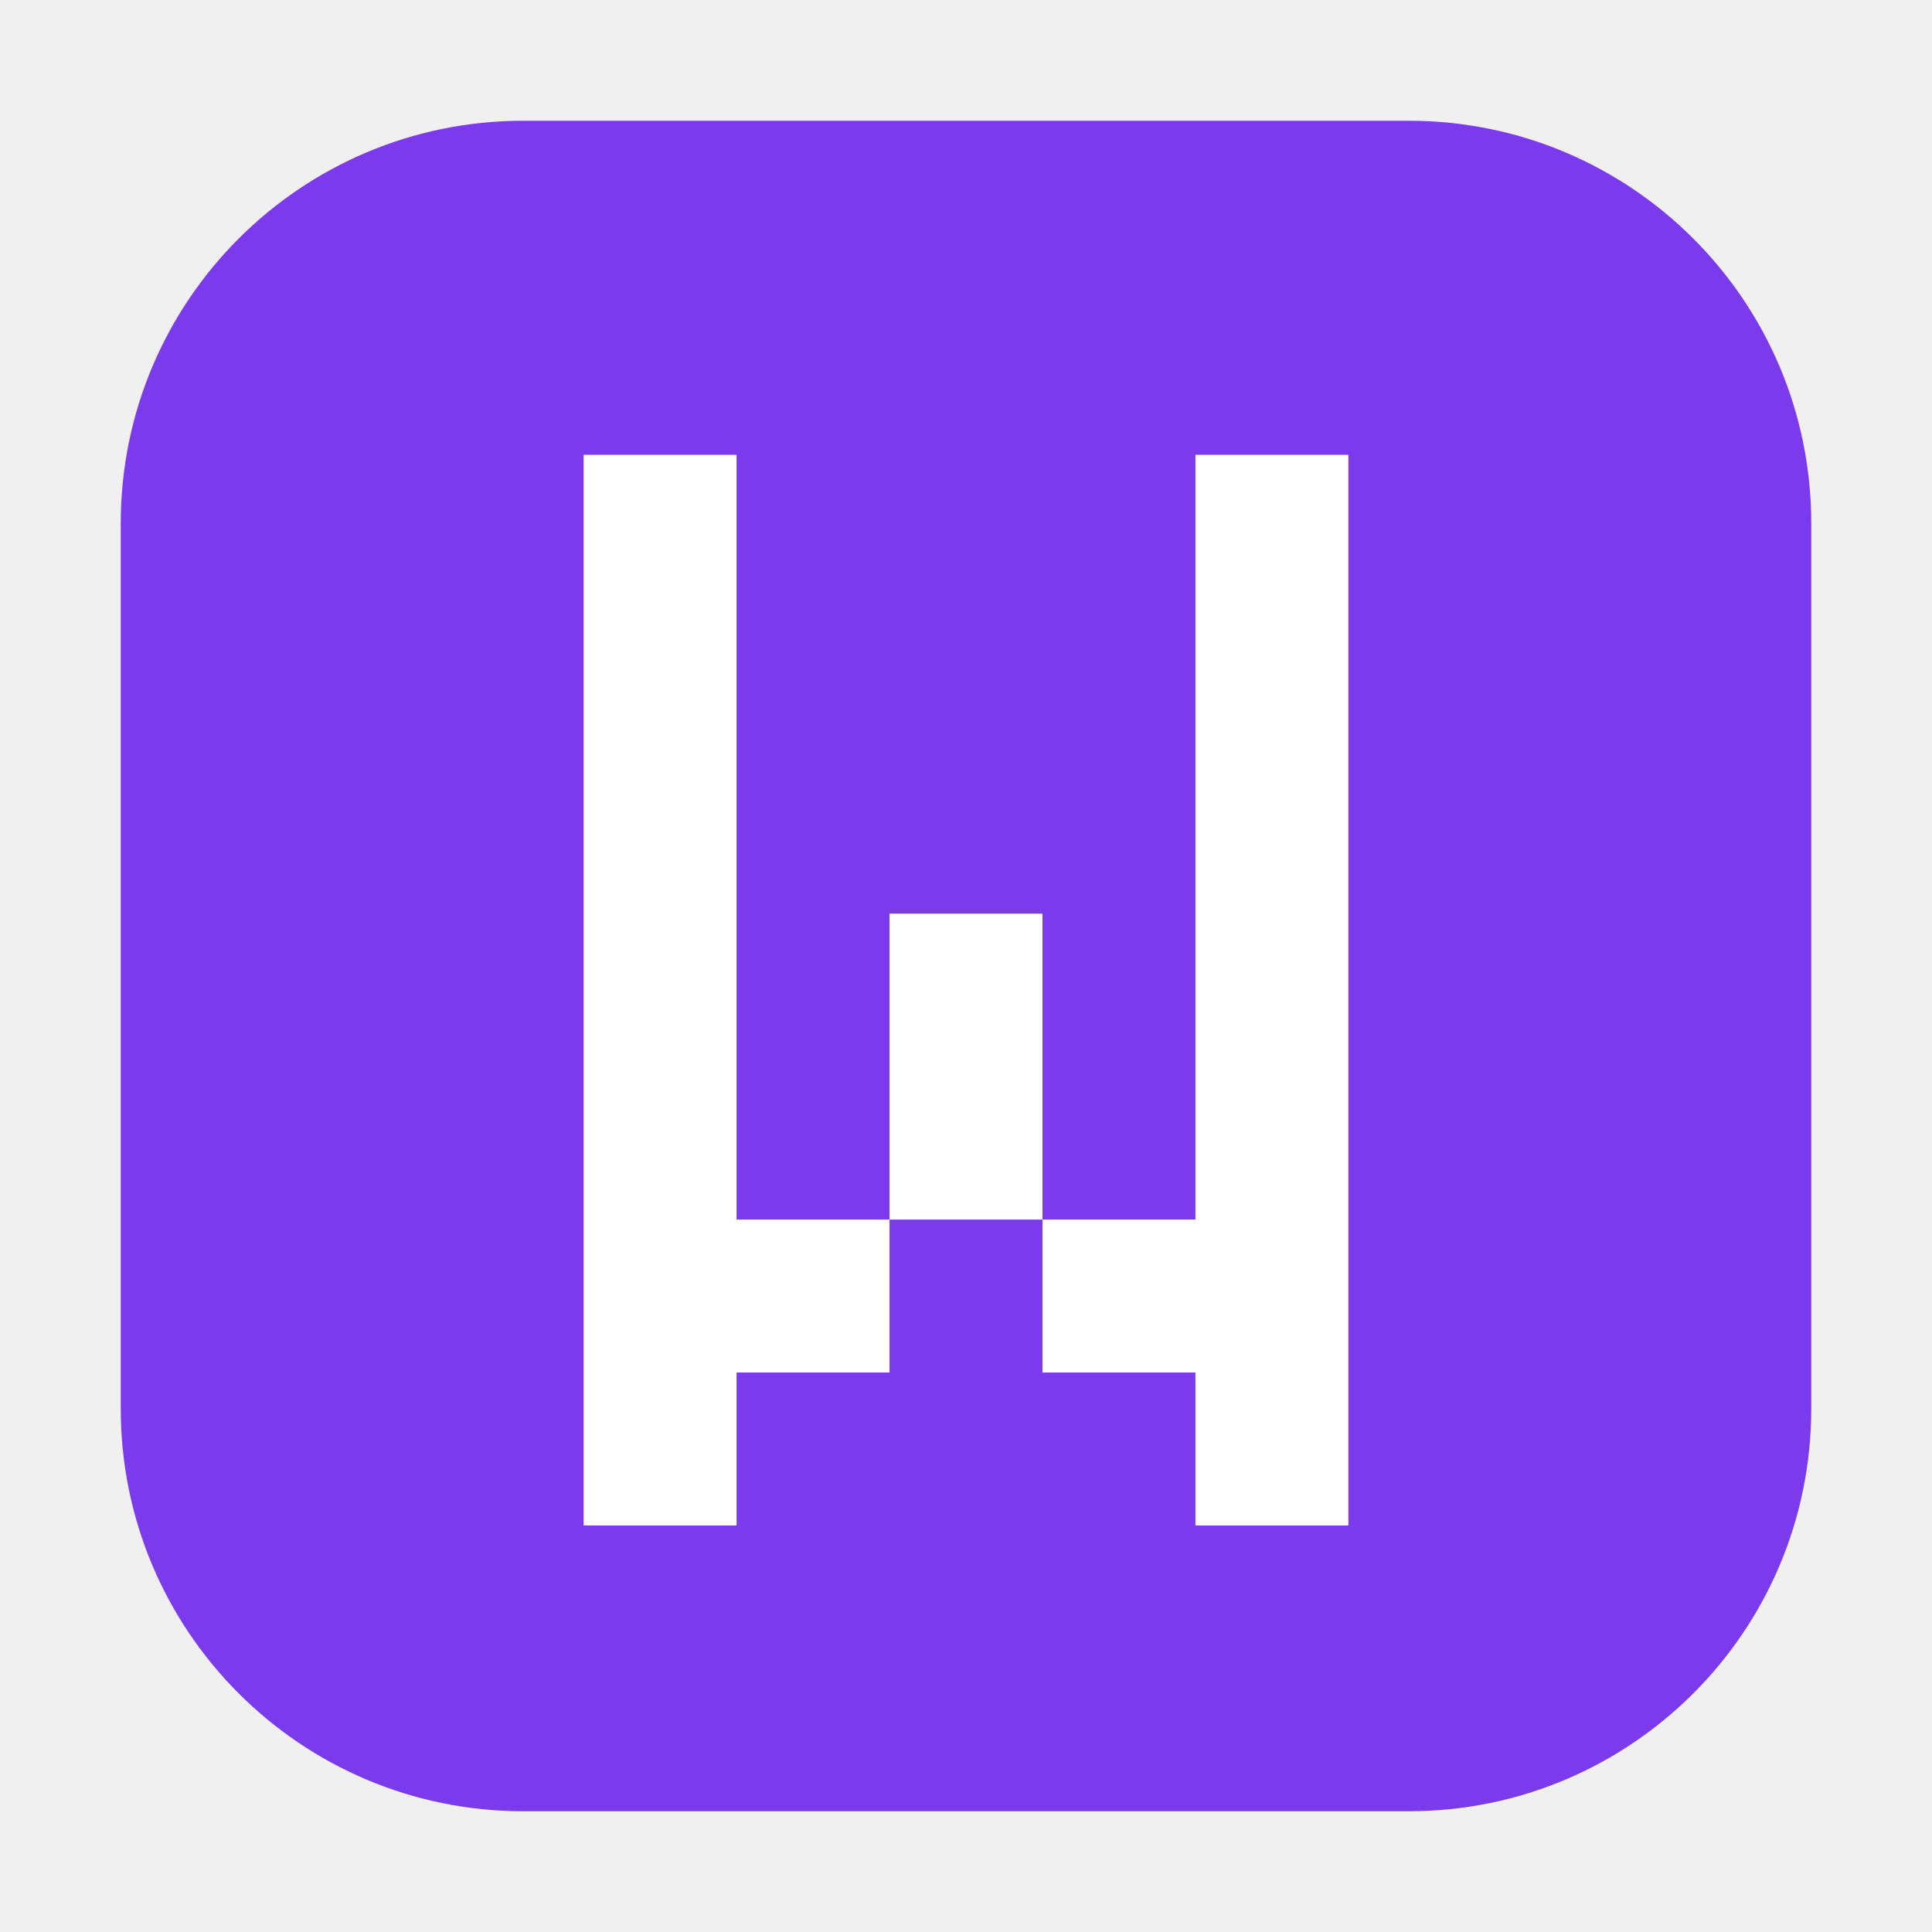
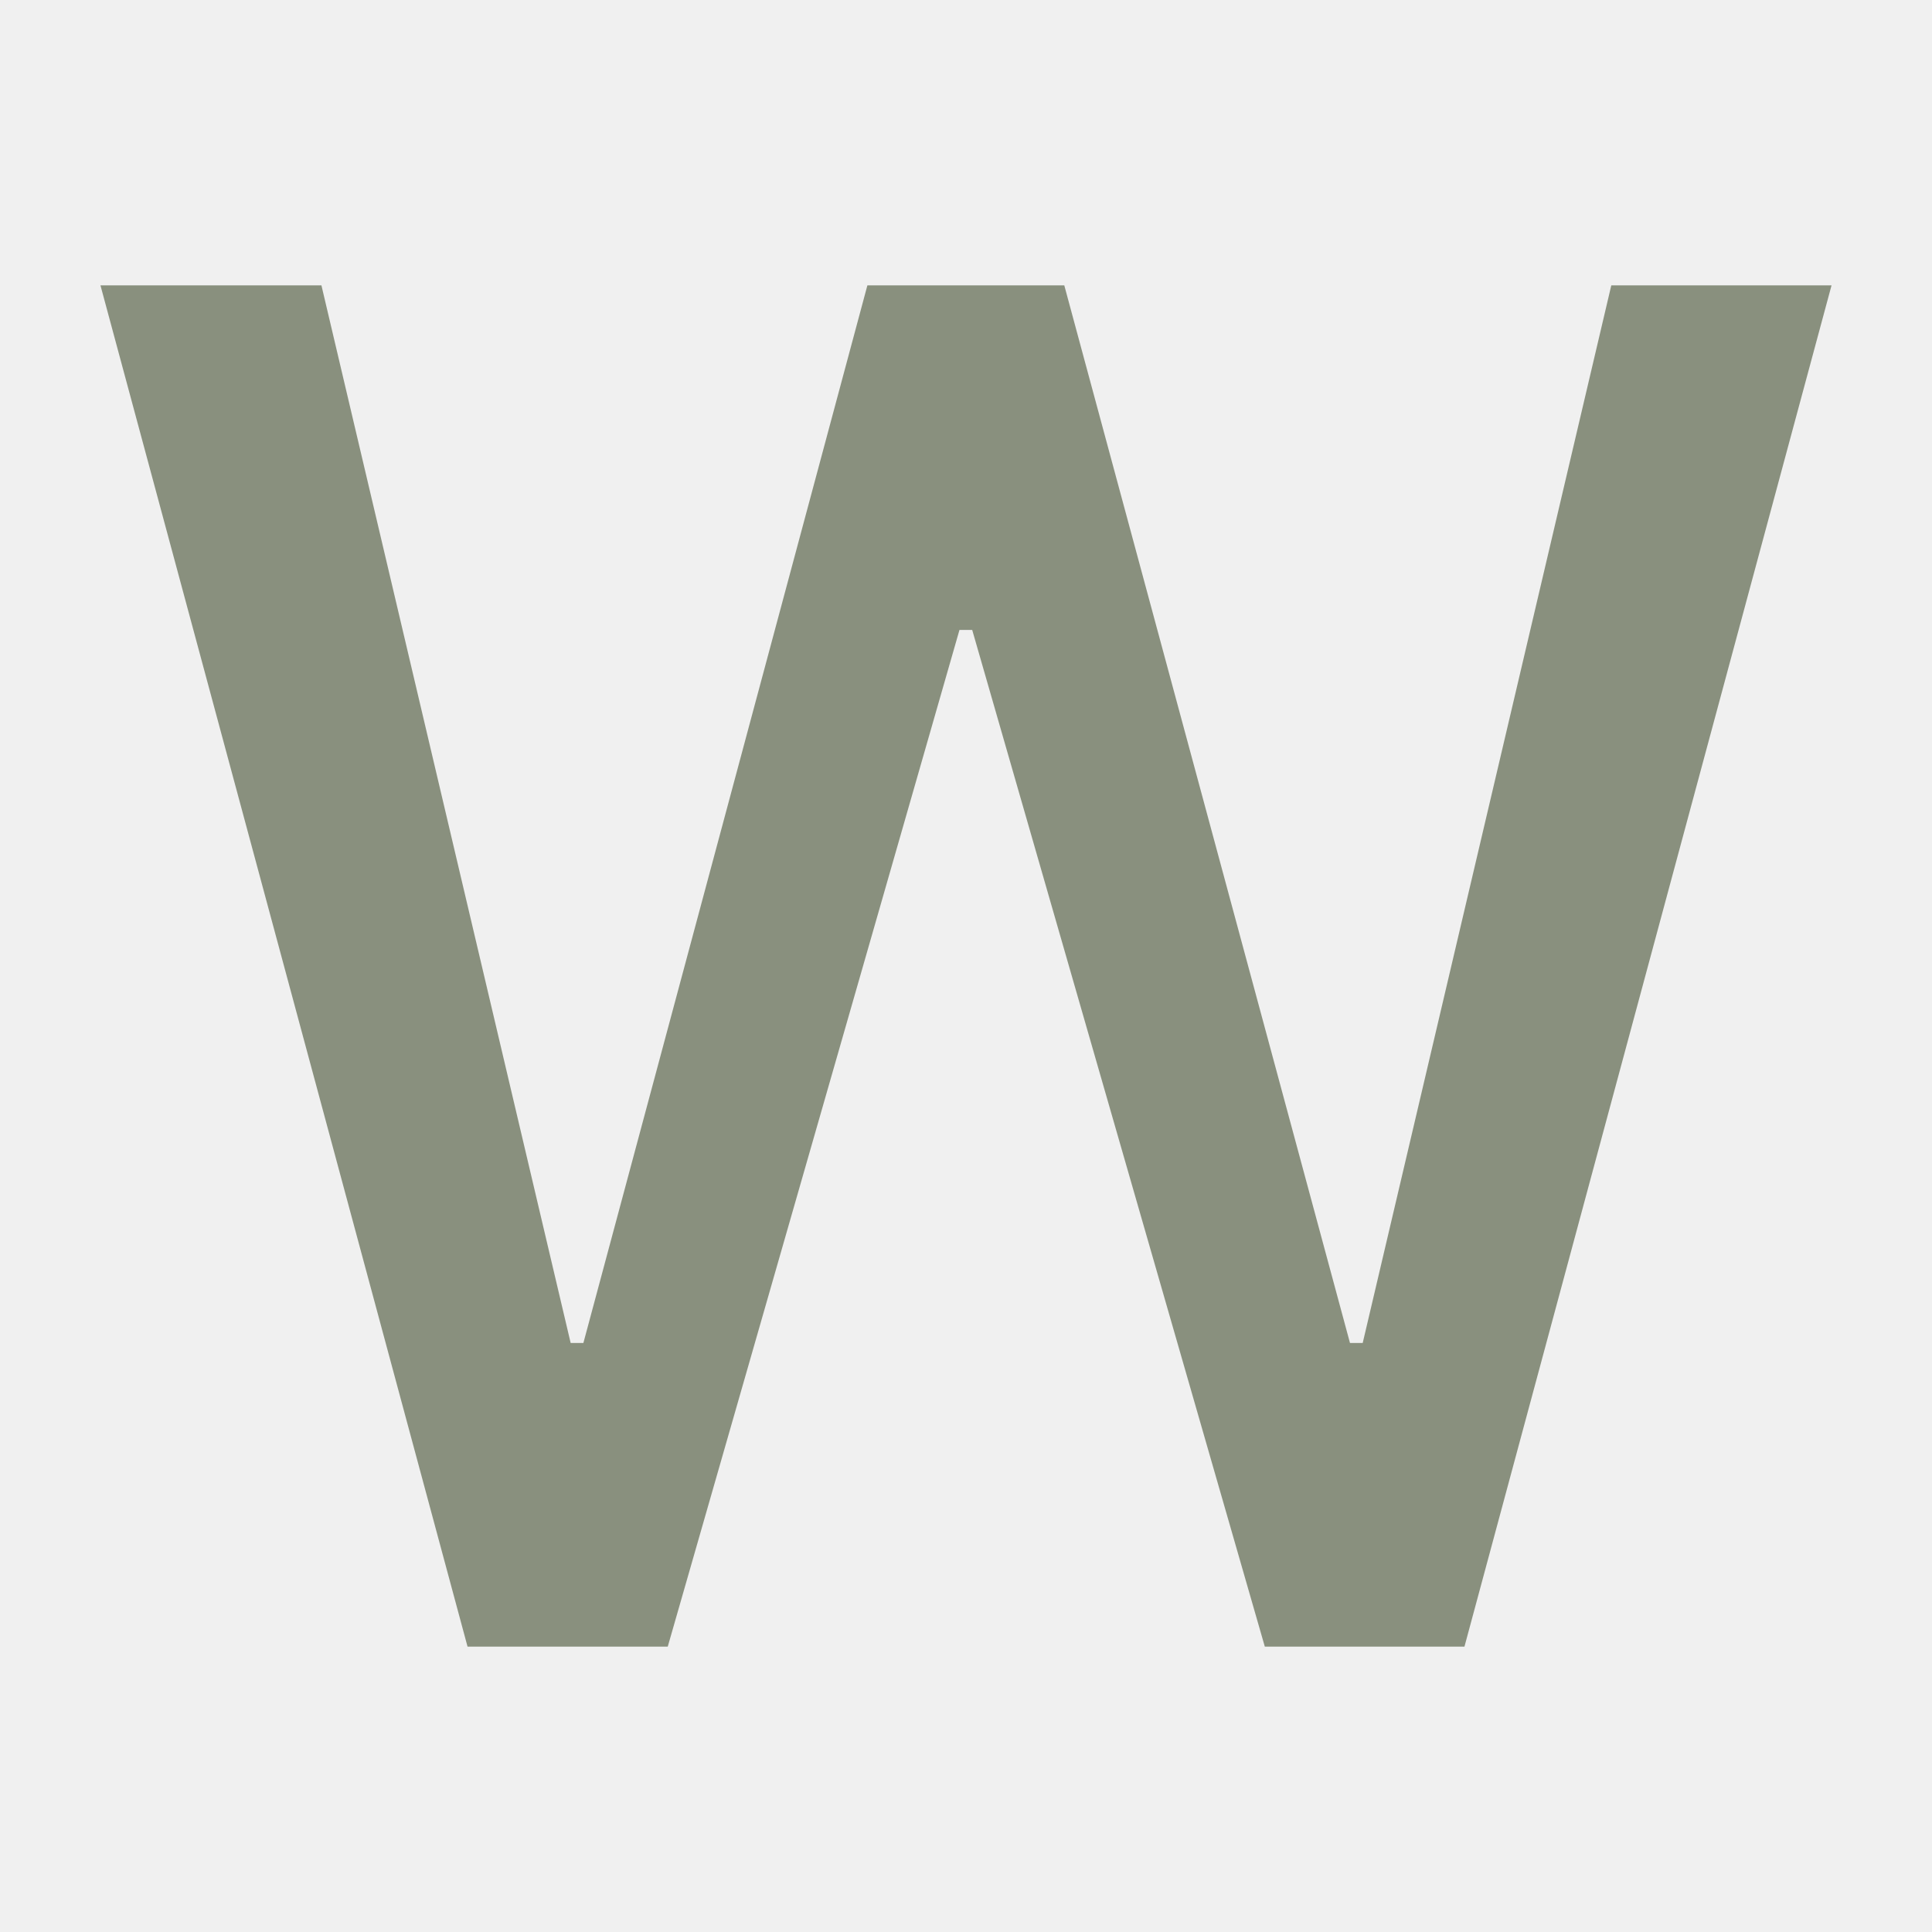
<svg xmlns="http://www.w3.org/2000/svg" viewBox="0 0 24 24">
-   <rect x="1.5" y="1.5" width="21" height="21" rx="5" fill="#7c3aed" />
-   <path fill="#fff" d="M7.25 5.65h1.9v1.9h-1.9zM14.85 5.65h1.9v1.9h-1.9zM7.25 7.55h1.9v1.9h-1.9zM14.85 7.55h1.9v1.9h-1.9zM7.25 9.45h1.9v1.9h-1.9zM14.85 9.45h1.9v1.9h-1.9zM7.25 11.35h1.9v1.9h-1.9zM11.05 11.35h1.9v1.9h-1.9zM14.85 11.35h1.9v1.9h-1.9zM7.25 13.25h1.9v1.9h-1.9zM11.05 13.25h1.9v1.9h-1.9zM14.85 13.25h1.9v1.9h-1.9zM7.25 15.15h1.9v1.9h-1.9zM9.15 15.15h1.9v1.9h-1.9zM12.95 15.15h1.9v1.9h-1.9zM14.85 15.15h1.9v1.9h-1.9zM7.25 17.05h1.9v1.9h-1.9zM14.85 17.05h1.9v1.9h-1.9z" />
+   <path fill="#89907E" d="M5.808 20.455L1.248 3.545L3.993 3.545L7.089 16.683L7.247 16.683L10.775 3.545L13.221 3.545L16.77 16.683L16.928 16.683L20.016 3.545L22.752 3.545L18.192 20.455L15.712 20.455L12.077 7.825L11.919 7.825L8.295 20.455Z" />
</svg>
